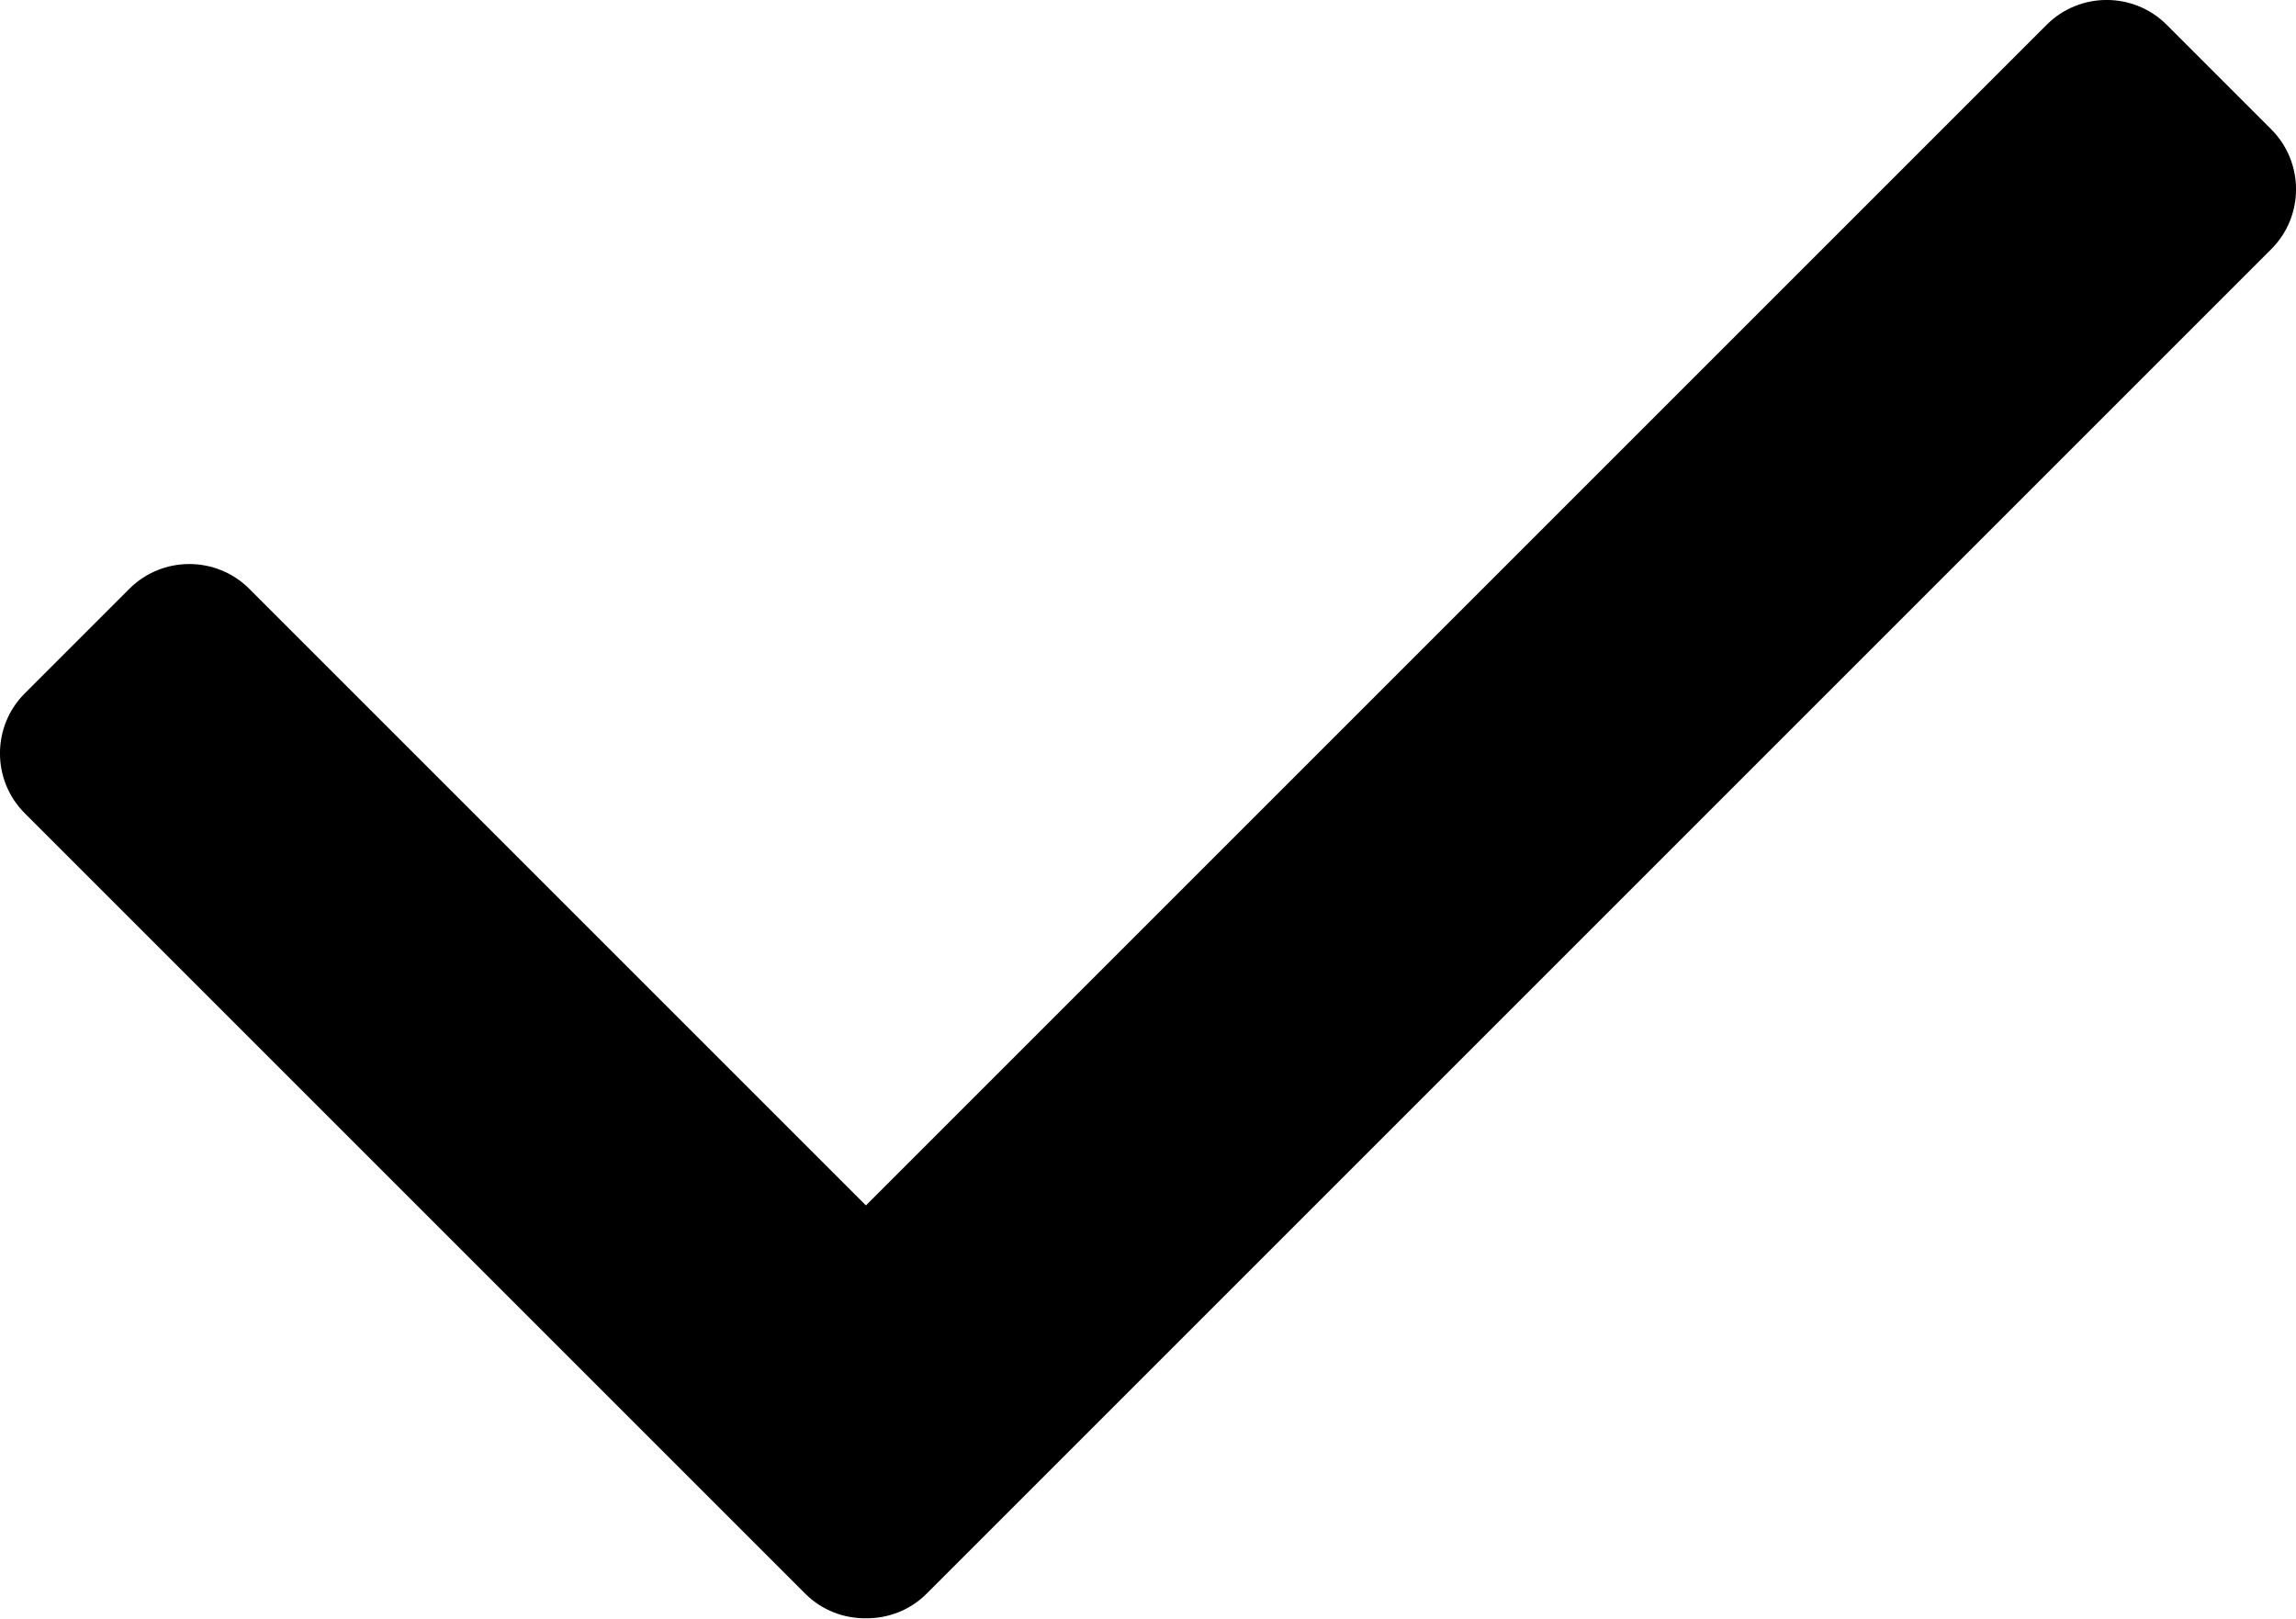
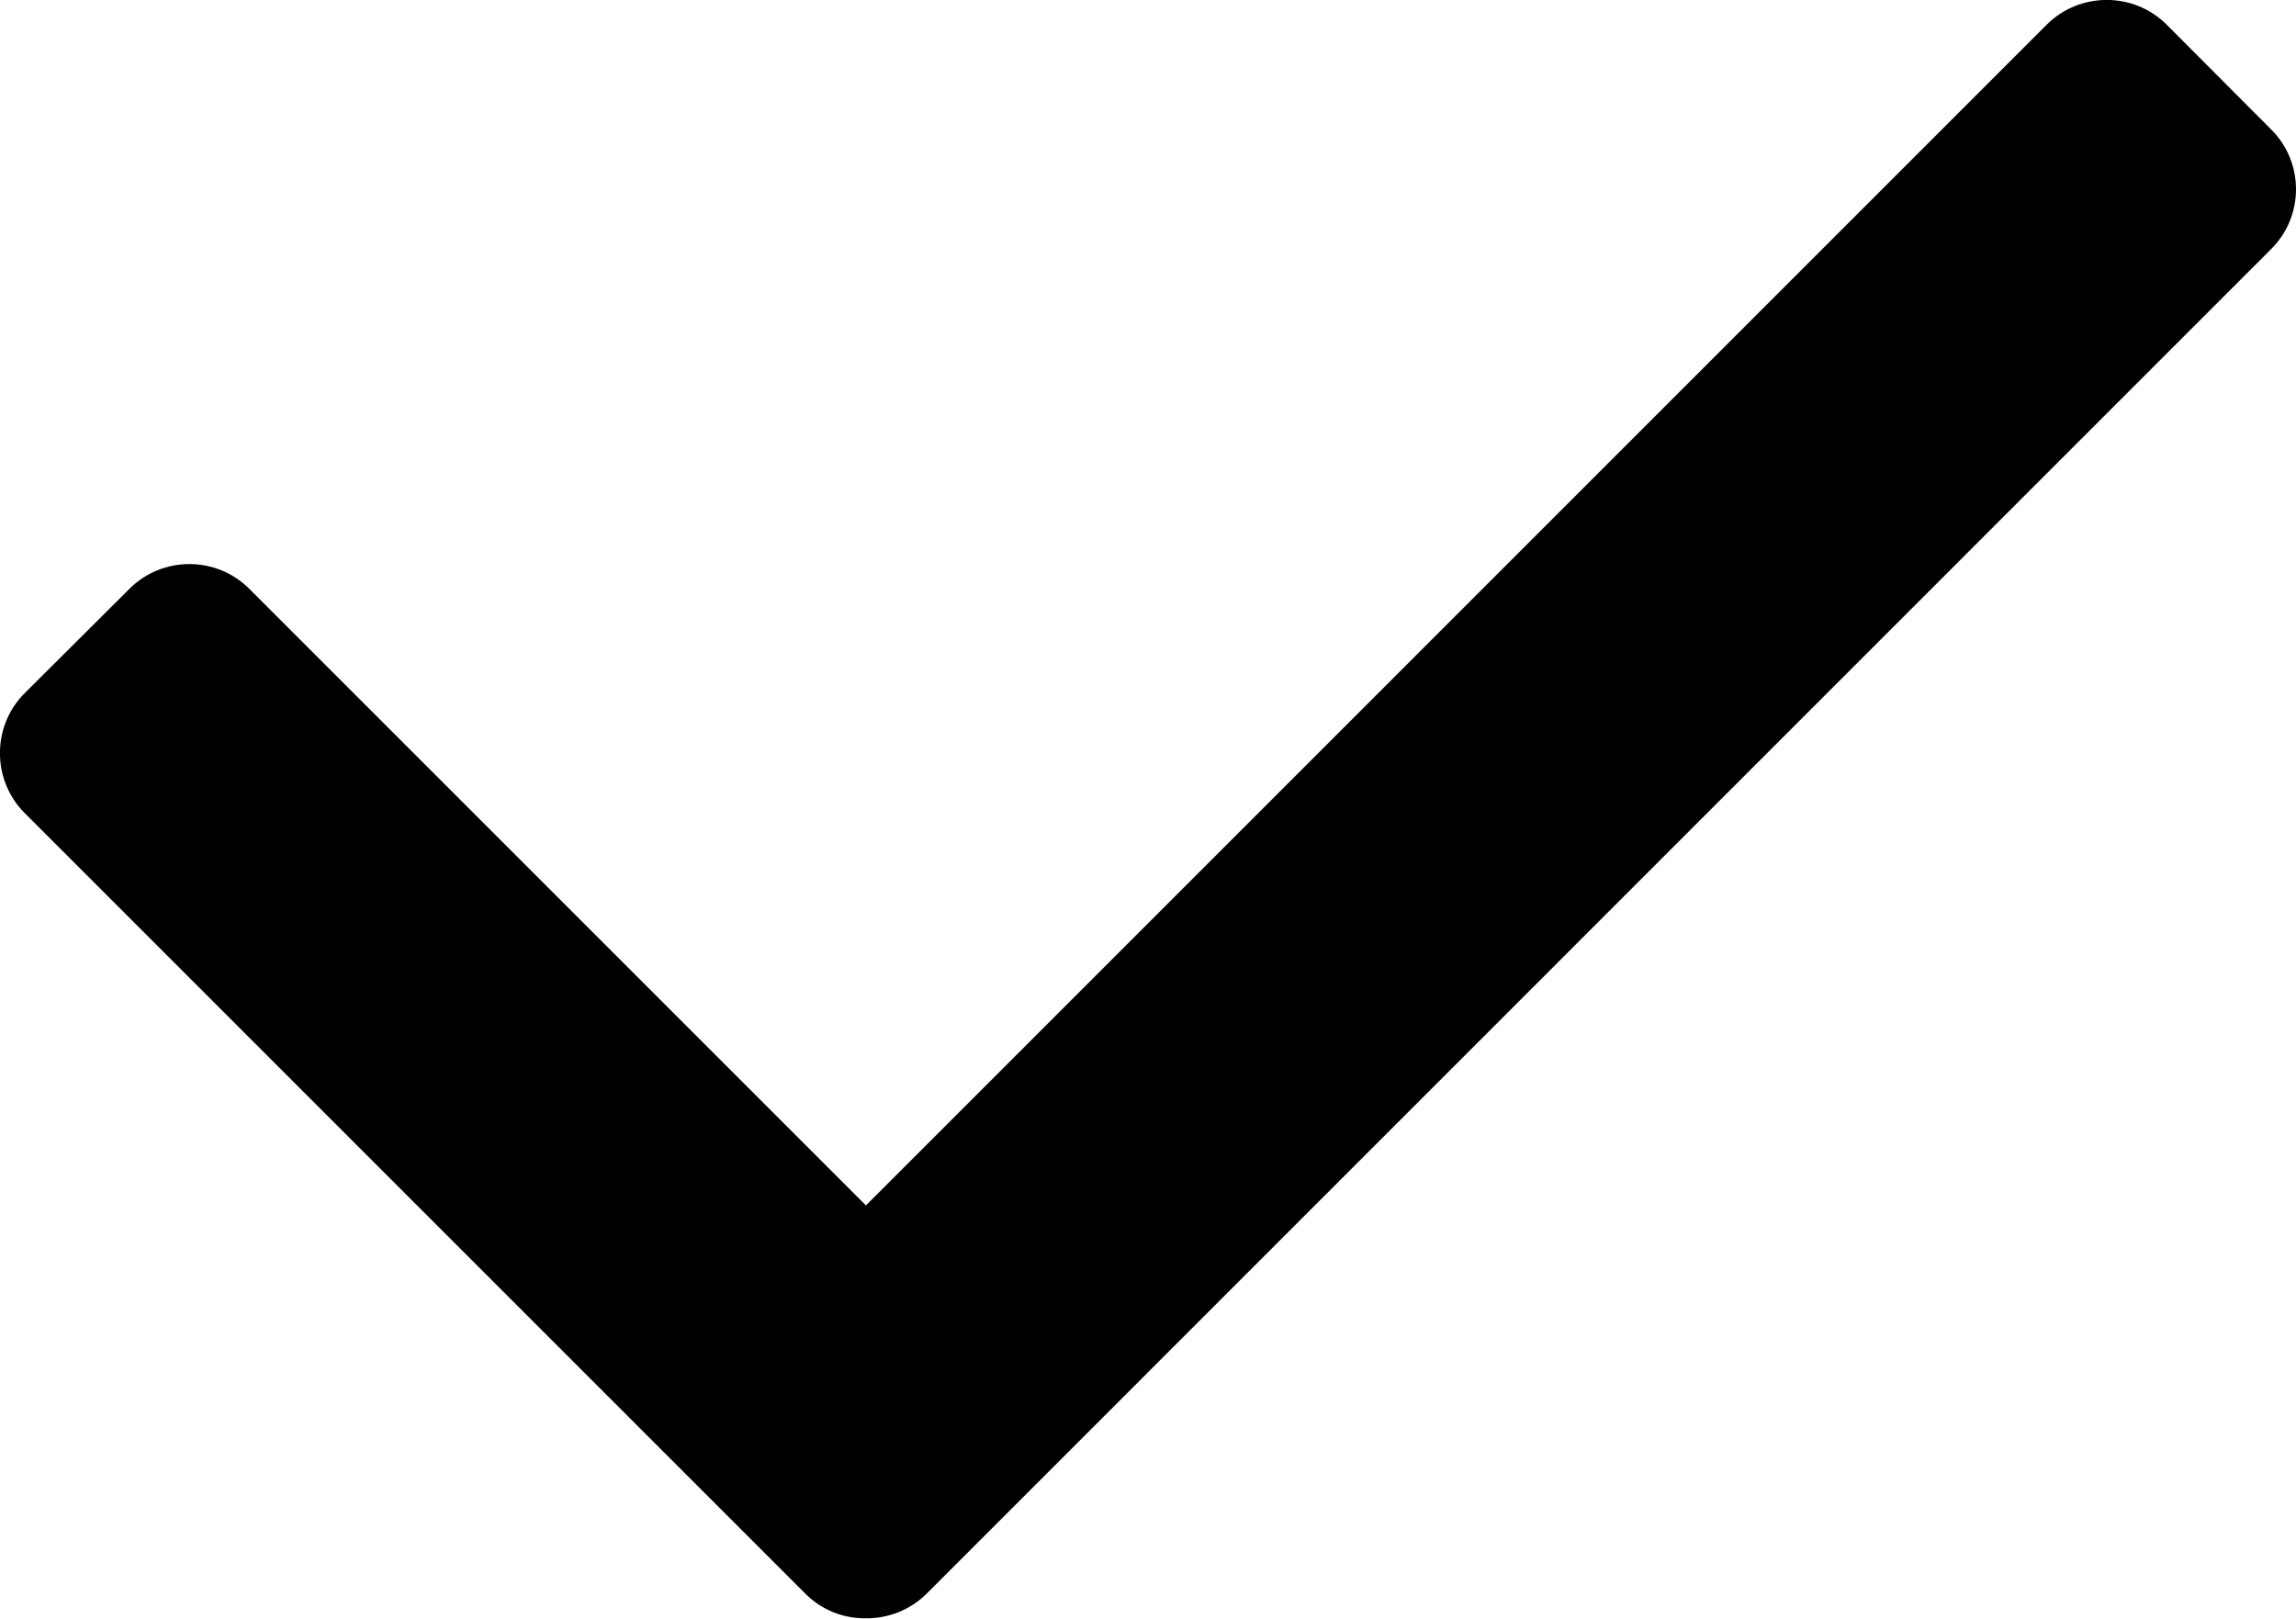
- <svg xmlns="http://www.w3.org/2000/svg" version="1.0" id="Layer_1" x="0px" y="0px" width="23.049px" height="16.249px" viewBox="0 0 23.049 16.249" enable-background="new 0 0 23.049 16.249" xml:space="preserve">
-   <path d="M22.801,1.299L21.75,0.248c-0.331-0.331-0.872-0.331-1.203,0L8.693,12.102L2.502,5.911c-0.331-0.331-0.872-0.331-1.203,0  L0.248,6.962c-0.331,0.331-0.331,0.872,0,1.202l7.837,7.837c0.167,0.167,0.388,0.248,0.608,0.246c0.22,0.002,0.44-0.079,0.608-0.246  l13.5-13.5C23.132,2.171,23.132,1.63,22.801,1.299z" />
+ <svg xmlns="http://www.w3.org/2000/svg" version="1" width="23.049" height="16.249" viewBox="0 0 23.049 16.249">
+   <path d="M22.8 1.3L21.75.247c-.33-.33-.872-.33-1.203 0L8.693 12.102l-6.19-6.19c-.332-.332-.873-.332-1.204 0L.247 6.96c-.33.33-.33.872 0 1.202L8.085 16c.167.168.388.25.608.247.22.002.44-.08.608-.246L22.8 2.5c.332-.33.332-.87 0-1.2z" />
</svg>
